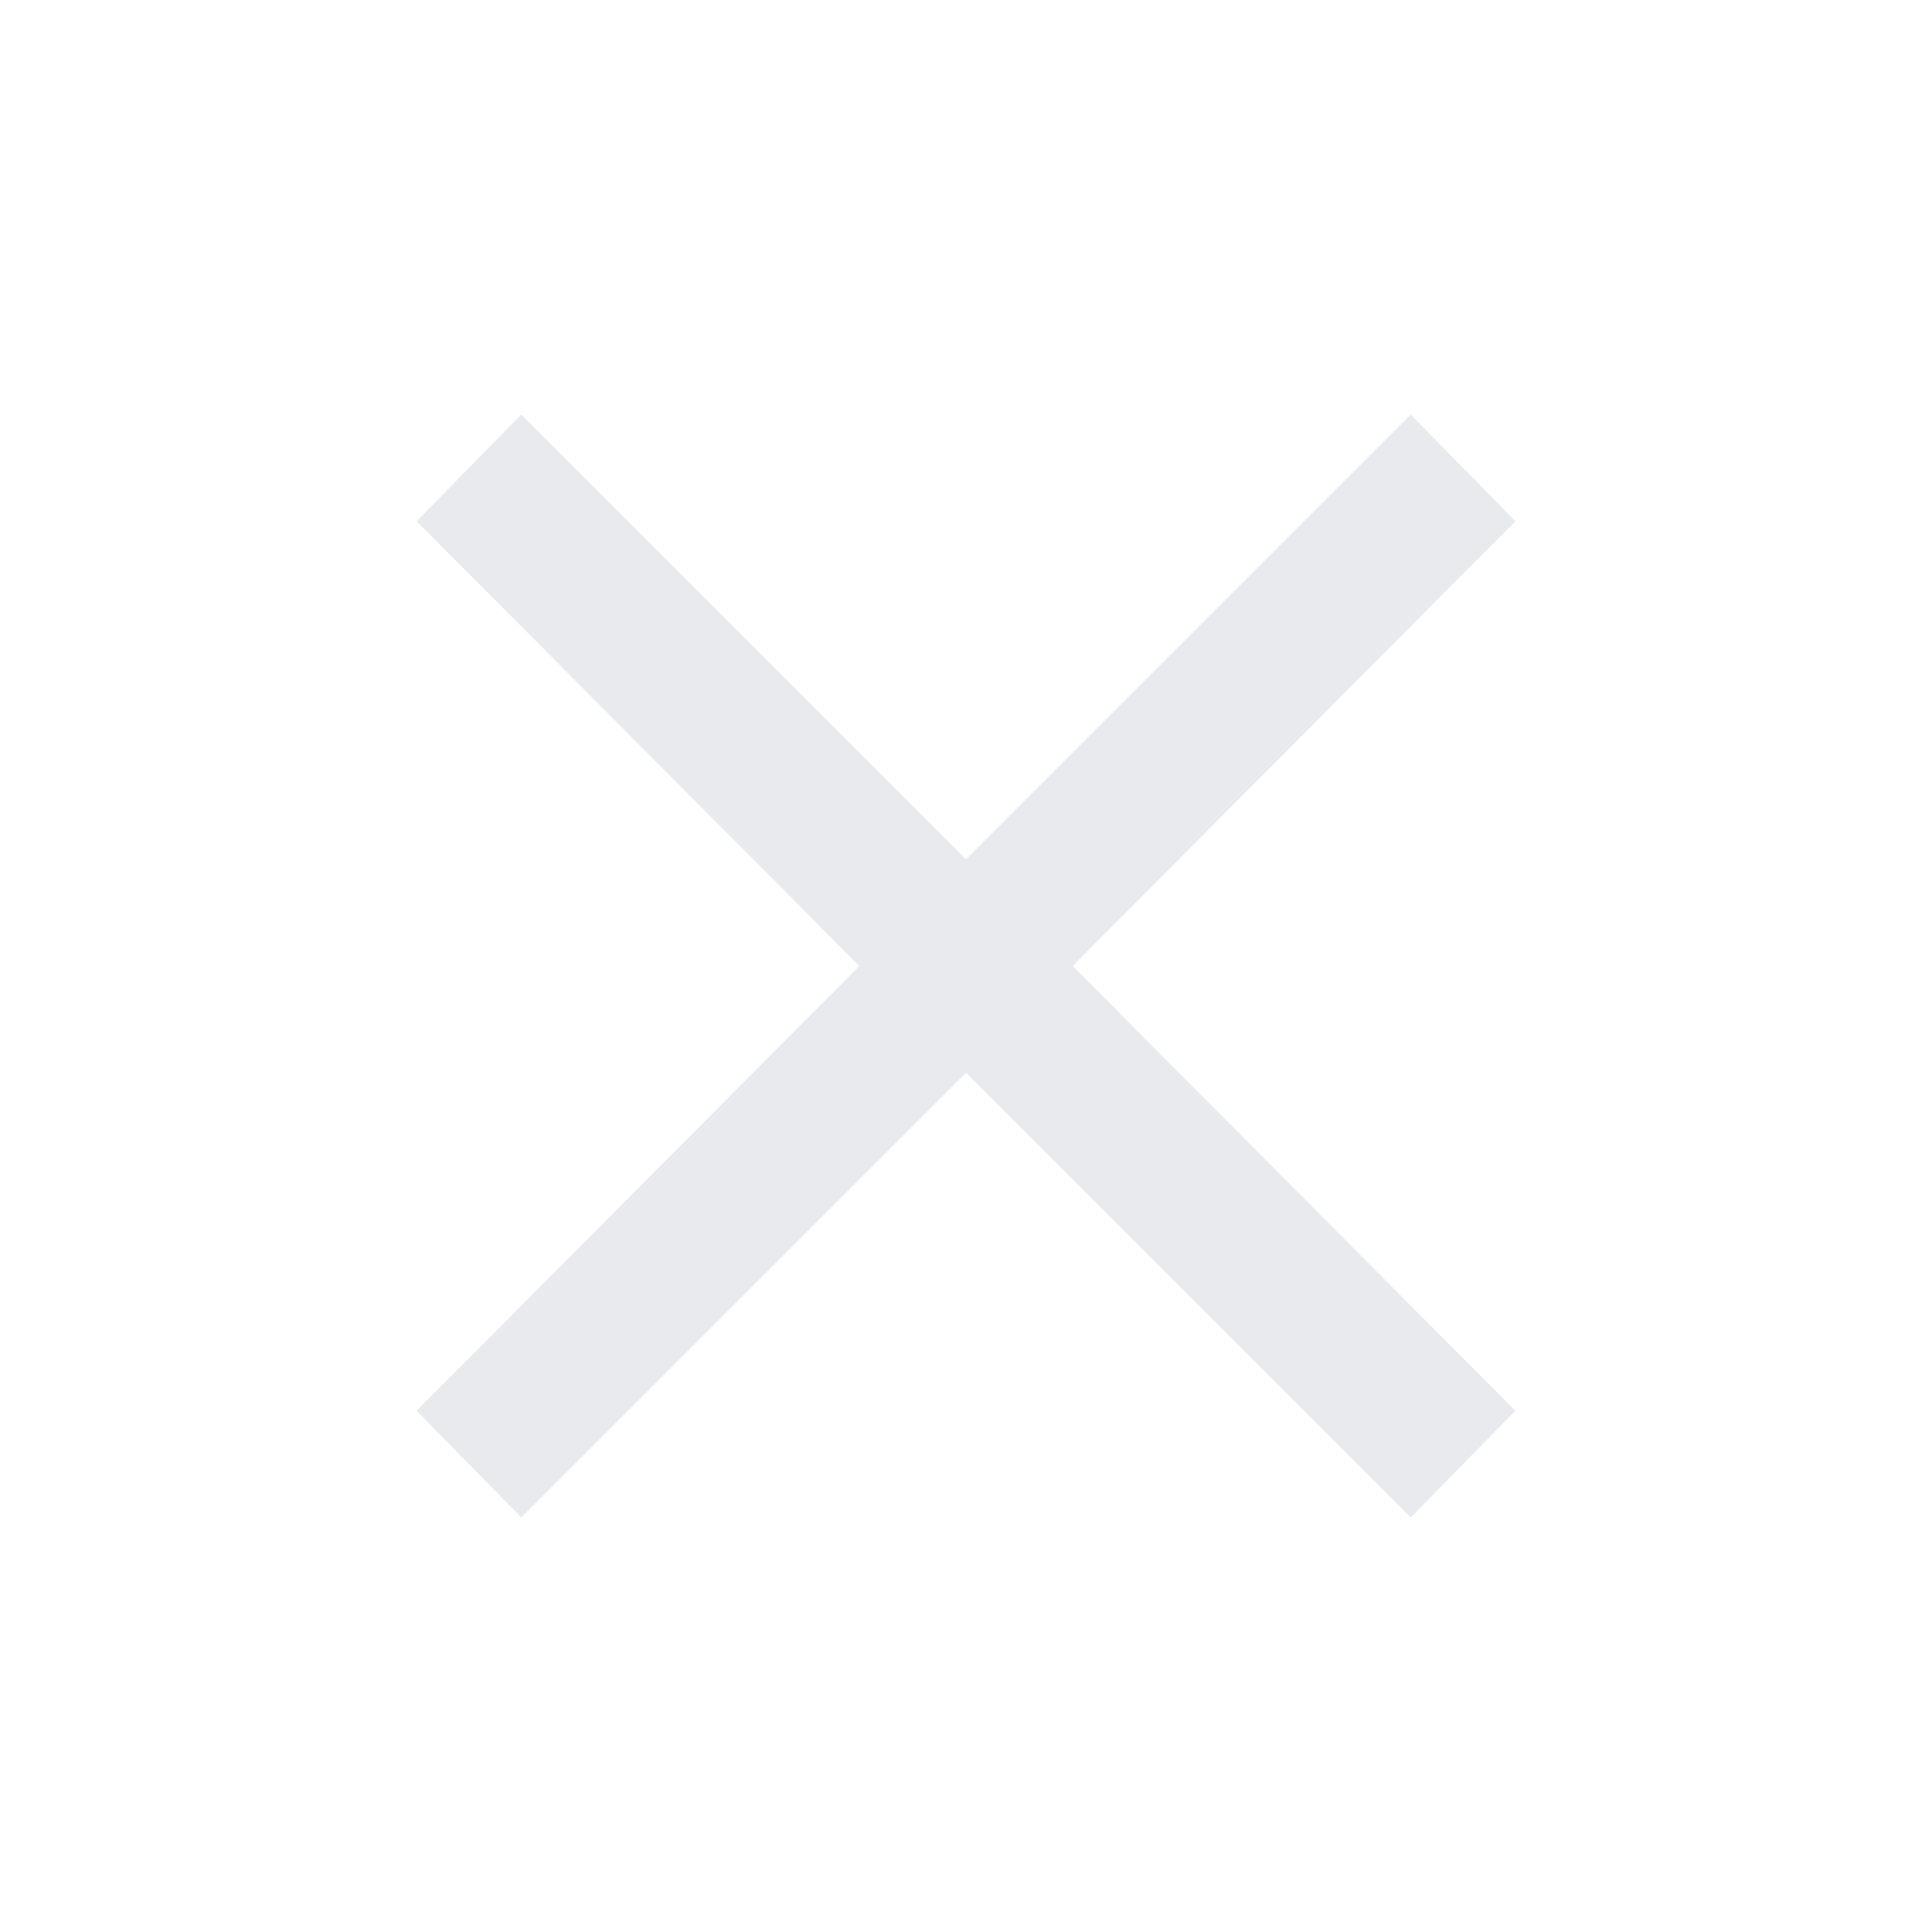
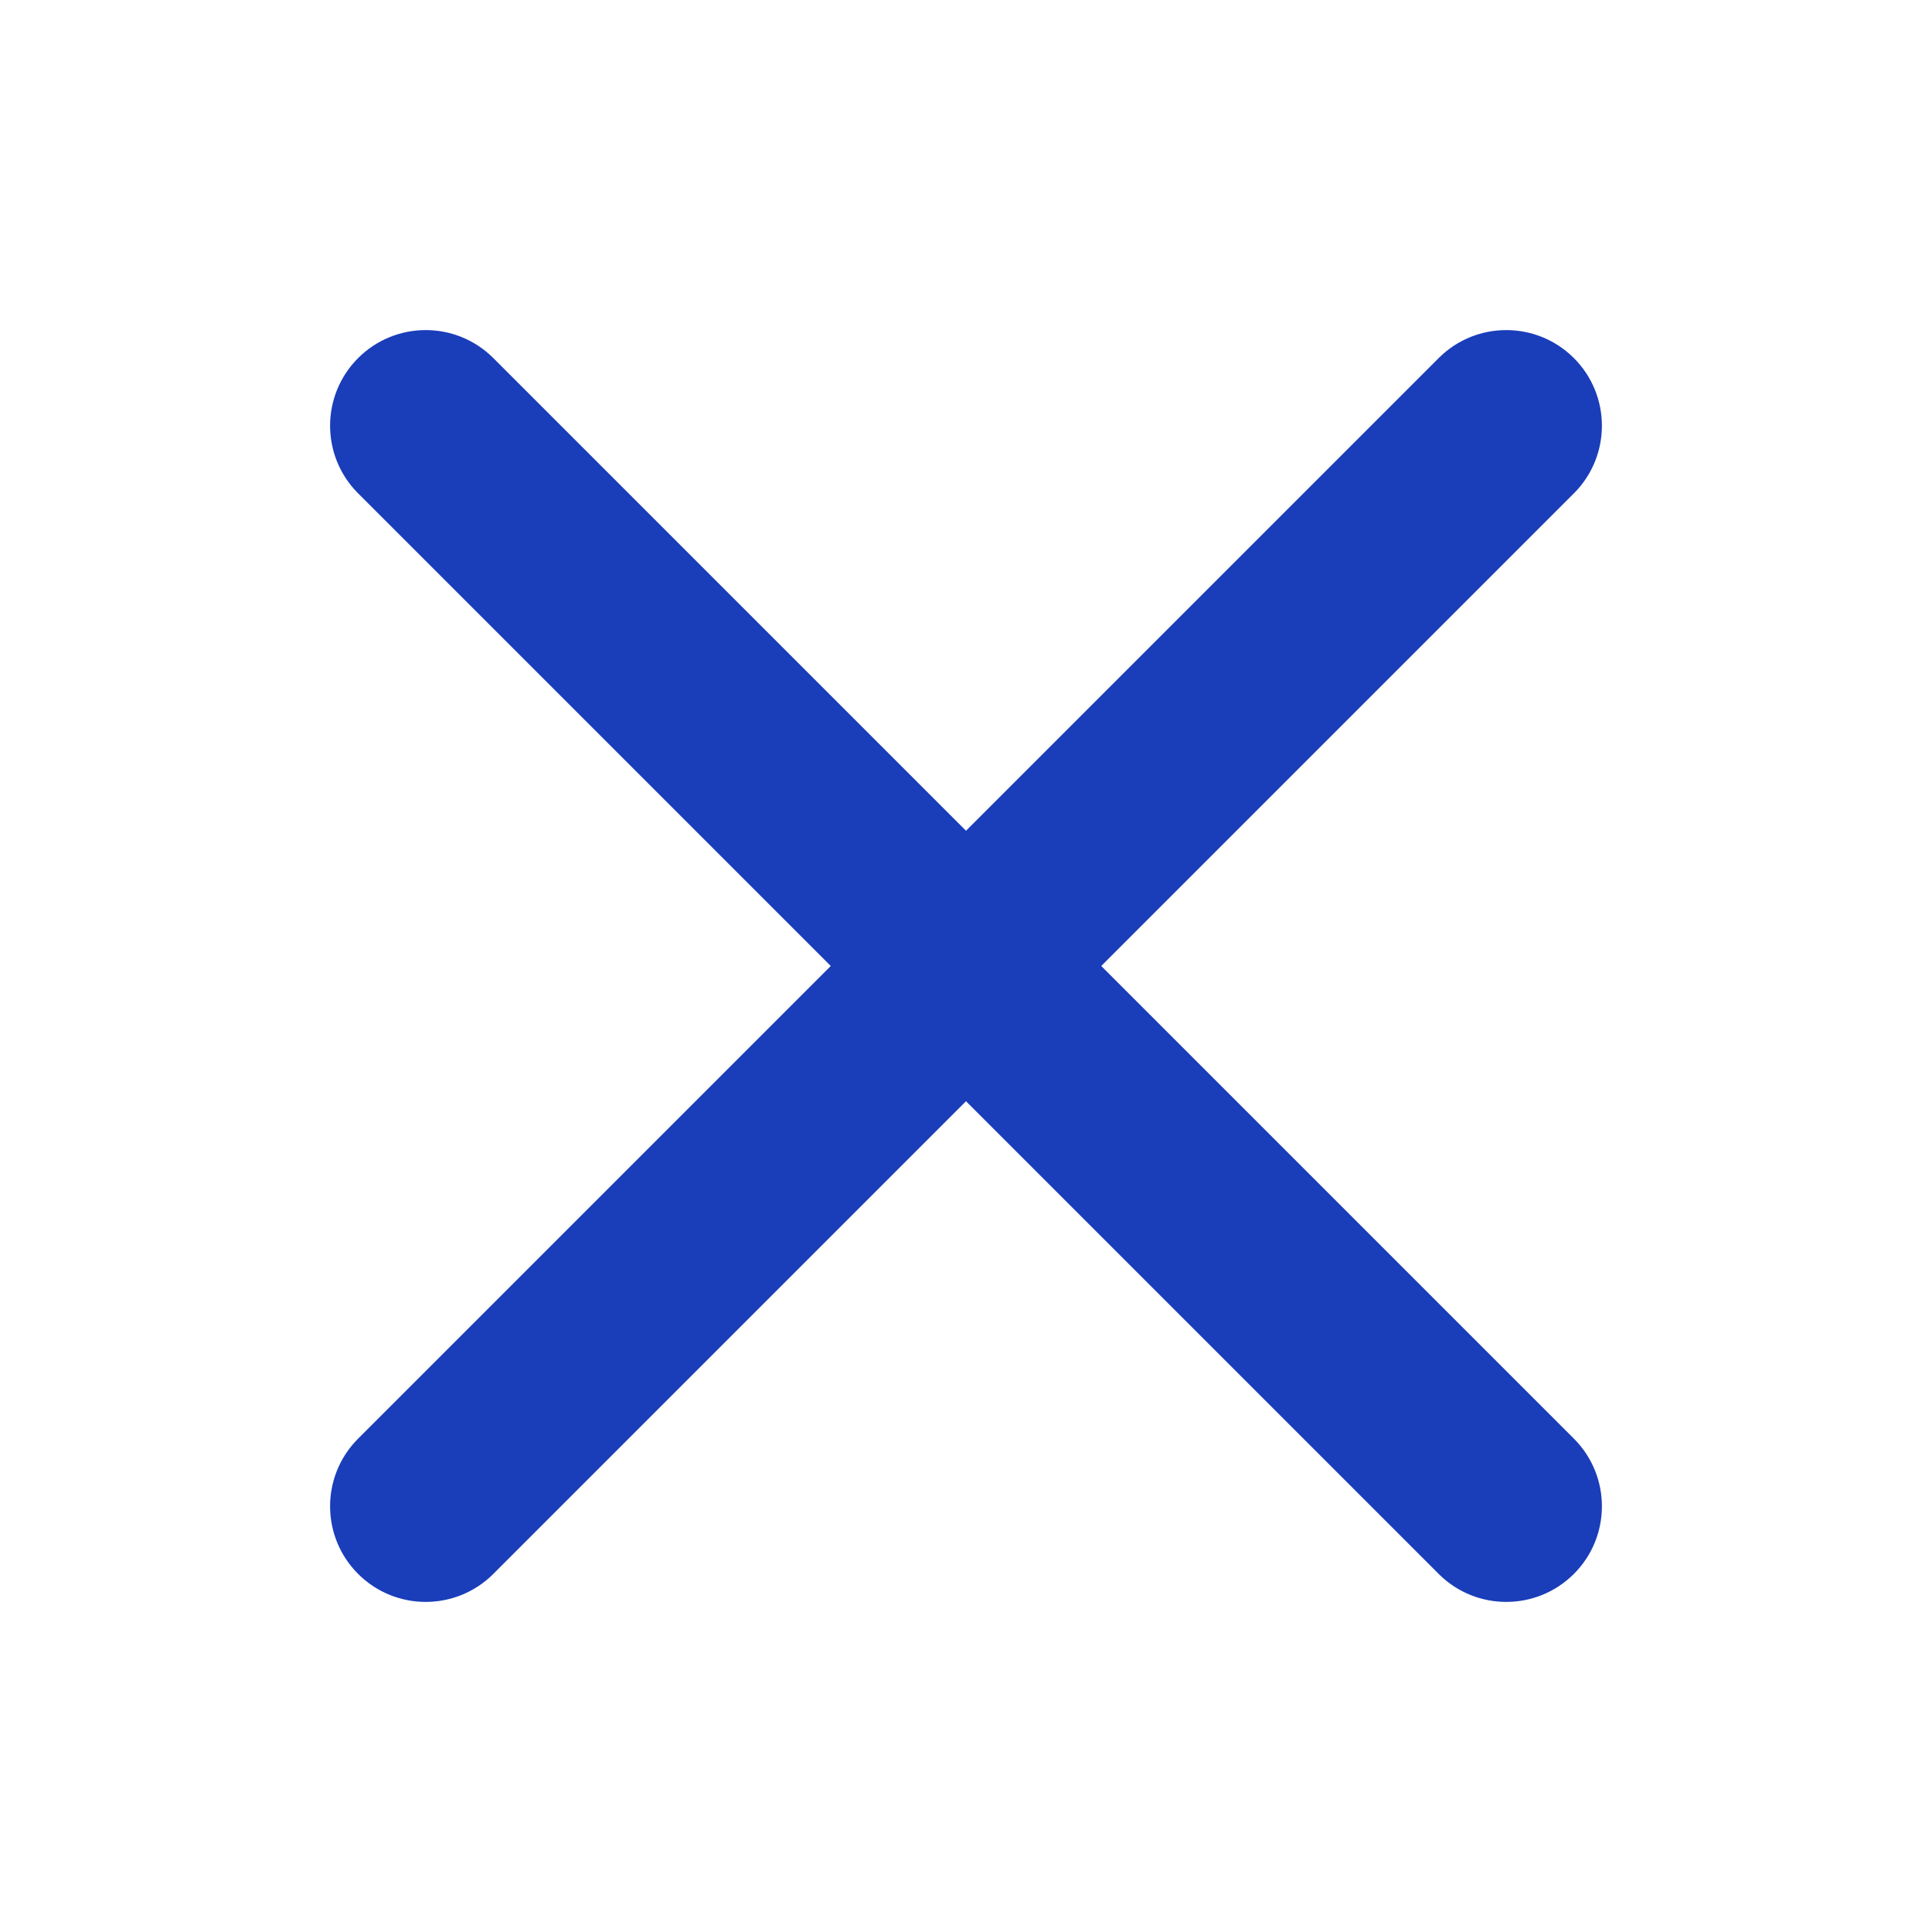
- <svg xmlns="http://www.w3.org/2000/svg" height="24px" viewBox="0 -960 960 960" width="24px" fill="#e8eaed">
-   <path d="m259-206-52-53 220-221-220-221 52-53 221 221 221-221 52 53-220 221 220 221-52 53-221-221-221 221Z" />
+ <svg xmlns="http://www.w3.org/2000/svg" data-name="Layer 1" viewBox="0 0 200 200">
+   <path d="m114 100 49-49a9.9 9.9 0 0 0-14-14l-49 49-49-49a9.9 9.9 0 0 0-14 14l49 49-49 49a9.9 9.9 0 0 0 14 14l49-49 49 49a9.9 9.9 0 0 0 14-14Z" fill="#1a3dba" class="fill-000000" />
</svg>
